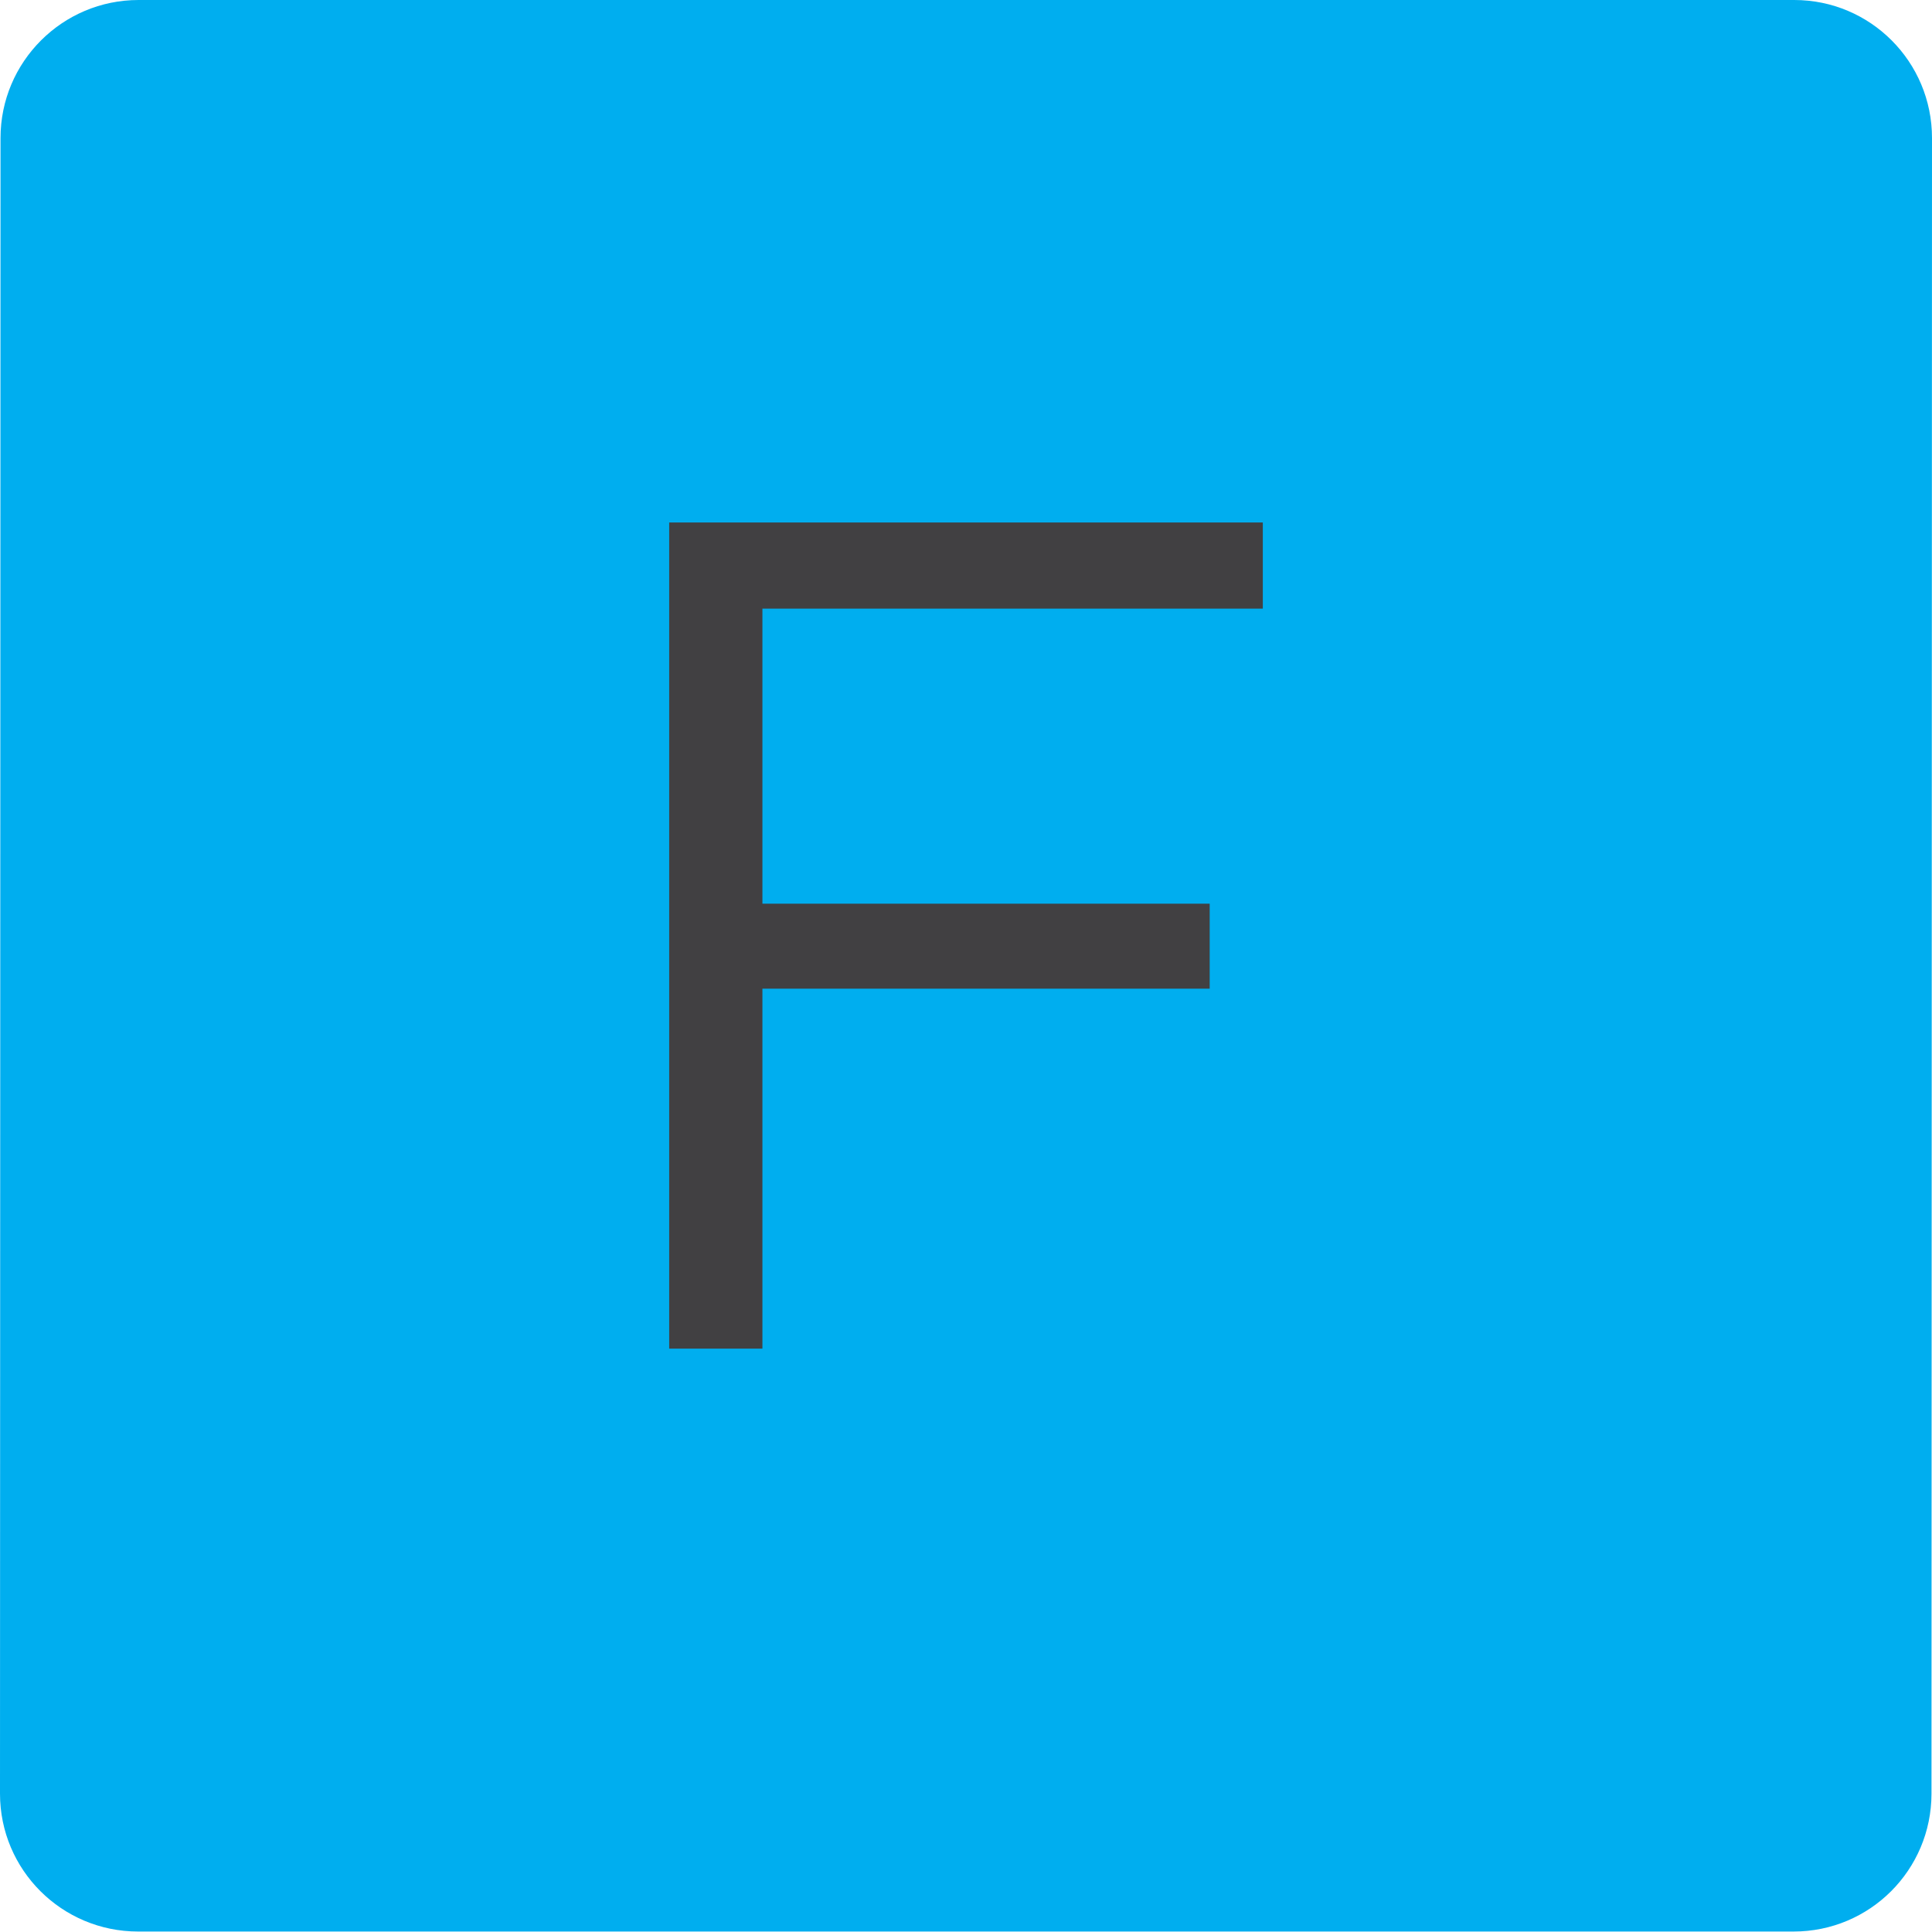
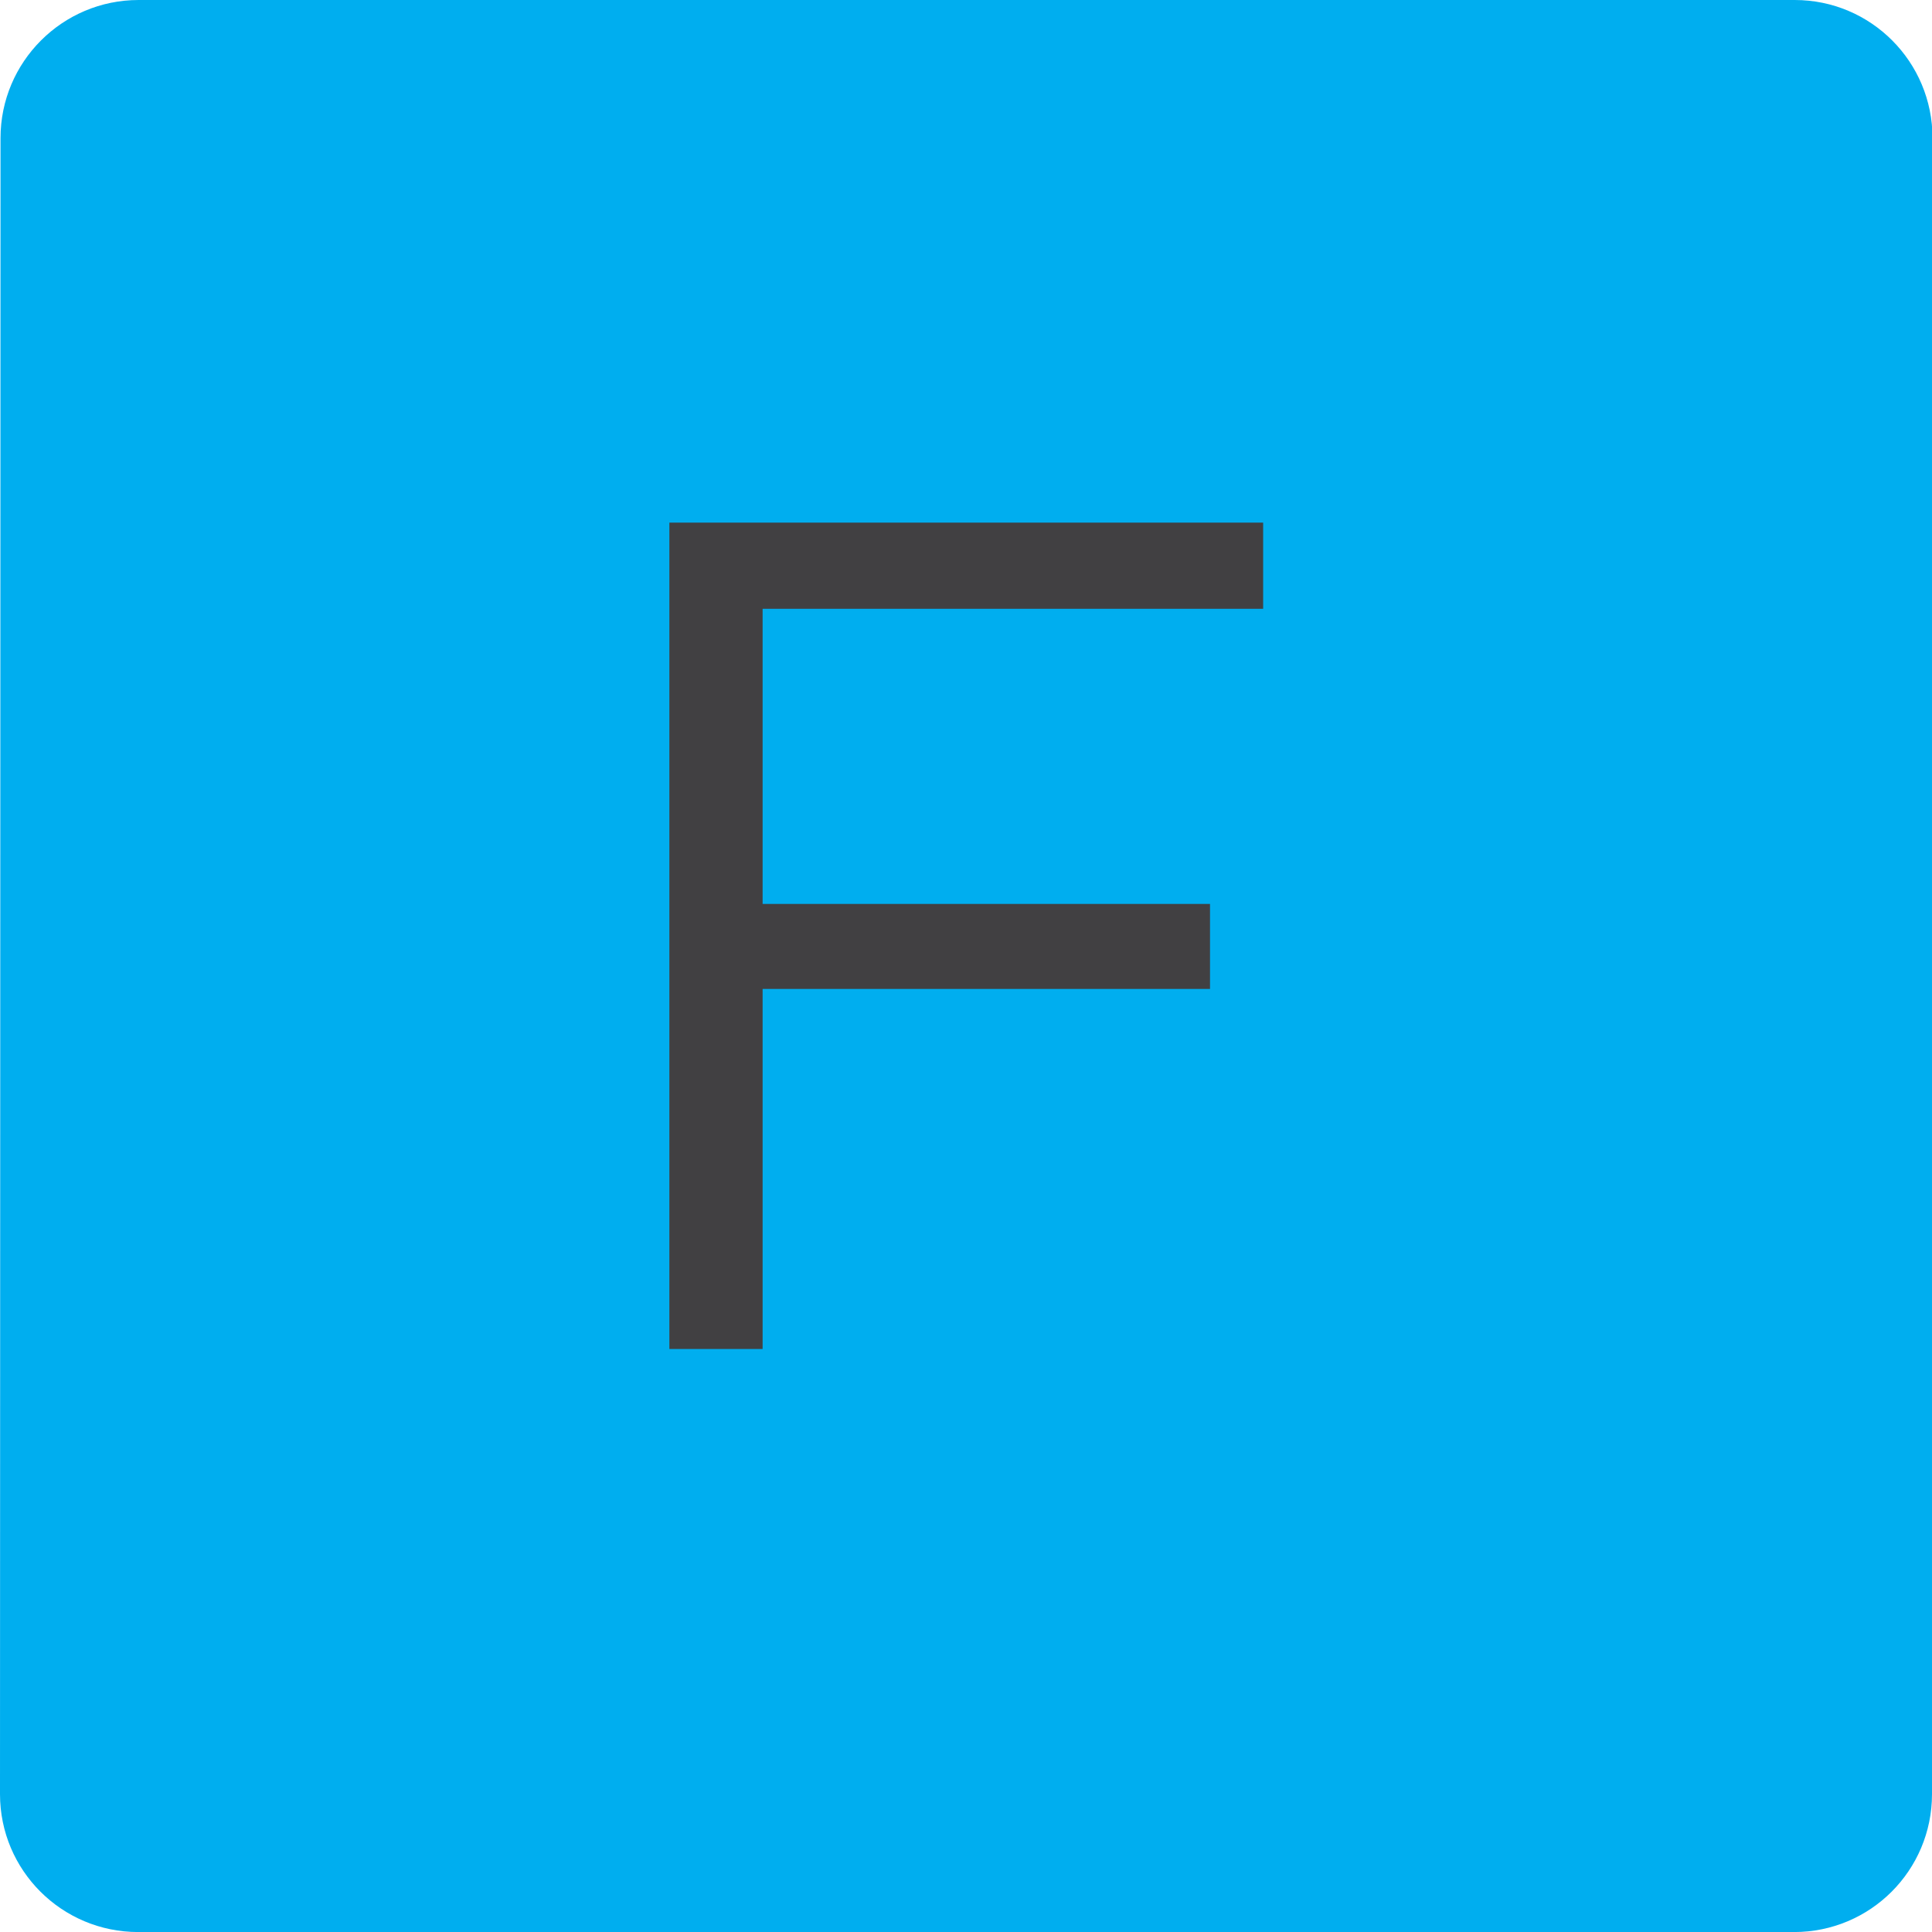
- <svg xmlns="http://www.w3.org/2000/svg" version="1.1" id="scrabble" x="0px" y="0px" viewBox="0 0 412.85 412.74" style="enable-background:new 0 0 412.85 412.74;" xml:space="preserve">
+ <svg xmlns="http://www.w3.org/2000/svg" version="1.1" id="scrabble" x="0px" y="0px" viewBox="0 0 412.74 412.74" style="enable-background:new 0 0 412.74 412.74;" xml:space="preserve">
  <style type="text/css">
	.st0{fill:#00AEEF;}
	.st1{display:none;}
	.st2{display:inline;fill:#E8D7BA;}
	.st3{display:inline;fill:#414042;}
	.st4{fill:#414042;}
	.st5{display:inline;}
</style>
  <g id="scrabbleTile">
    <g id="highlightedTile">
      <path id="top" class="st0" d="M383.41,0c16.29,0,29.45,13.21,29.44,29.51l-0.11,353.79c-0.01,16.29-13.17,29.45-29.46,29.45H29.5    C13.2,412.74,0,399.58,0,383.29L0.11,29.51C0.11,13.21,13.33,0,29.62,0H383.41z" />
    </g>
    <g id="tile_00000029007655792493338070000015857826428044154035_" class="st1">
      <path id="top_00000111908945748028226780000004154523604860632498_" class="st2" d="M383.41,0c16.29,0,29.45,13.21,29.44,29.51    l-0.11,353.79c-0.01,16.29-13.17,29.45-29.46,29.45H29.5c-16.29,0-29.5-13.16-29.5-29.45L0.11,29.51C0.11,13.21,13.33,0,29.62,0    H383.41z" />
    </g>
    <g id="Z" class="st1">
      <path class="st3" d="M135.69,274.81l114.24-145.26H139.47v-17.9h137.69v13.37L162.67,270.27h114.49v17.91H135.69V274.81z" />
    </g>
    <g id="Y" class="st1">
      <path class="st3" d="M196.34,218.32l-73.38-106.67h24.21l59.51,88.26l60.02-88.26h23.2l-73.38,106.42v70.11h-20.17V218.32z" />
    </g>
    <g id="X" class="st1">
      <path class="st3" d="M283.72,111.65l-65.06,86.5l67.58,90.03h-23.7l-56.49-76.16l-56.49,76.16h-22.95l67.58-90.03l-65.06-86.5    h23.45l53.97,72.63l53.97-72.63H283.72z" />
    </g>
    <g id="W" class="st1">
      <path class="st3" d="M78.06,111.27h21.69l50.44,147.02l48.42-147.53H215l48.42,147.53l50.44-147.02h20.93l-63.05,177.79h-16.9    l-48.42-143.24l-48.67,143.24h-16.64L78.06,111.27z" />
    </g>
    <g id="V" class="st1">
      <path class="st3" d="M121.69,111.01h22.19l62.79,152.07l63.05-152.07h21.44L215.25,288.8H197.6L121.69,111.01z" />
    </g>
    <g id="U" class="st1">
      <path class="st3" d="M132.91,212.9V110.26h19.92v101.38c0,38.08,20.43,59.51,53.97,59.51c32.53,0,53.21-19.67,53.21-58.25V110.26    h19.92v101.12c0,51.45-29.51,78.18-73.64,78.18C162.67,289.56,132.91,262.83,132.91,212.9z" />
    </g>
    <g id="T" class="st1">
      <path class="st3" d="M196.34,130.05h-59.26v-18.41h138.7v18.41h-59.26v158.12h-20.17V130.05z" />
    </g>
    <g id="S" class="st1">
      <path class="st3" d="M140.23,262.45l12.36-14.63c18.41,16.64,36.06,24.97,60.52,24.97c23.71,0,39.34-12.61,39.34-30.01v-0.51    c0-16.39-8.83-25.72-45.9-33.54c-40.6-8.83-59.26-21.94-59.26-50.94v-0.5c0-27.74,24.46-48.17,58-48.17    c25.72,0,44.13,7.31,62.04,21.69l-11.6,15.38c-16.39-13.37-32.78-19.17-50.94-19.17c-22.95,0-37.57,12.61-37.57,28.5v0.5    c0,16.64,9.08,25.97,47.91,34.3c39.34,8.57,57.5,22.95,57.5,49.93v0.51c0,30.26-25.22,49.93-60.27,49.93    C184.36,290.69,161.41,281.36,140.23,262.45z" />
    </g>
    <g id="R" class="st1">
      <path class="st3" d="M133.42,111.65h75.91c21.69,0,39.09,6.56,50.18,17.65c8.57,8.57,13.62,20.93,13.62,34.8v0.5    c0,29.25-20.17,46.4-47.91,51.45l54.22,72.12h-24.46l-51.19-68.59h-50.44v68.59h-19.92V111.65z M207.56,201.68    c26.48,0,45.39-13.62,45.39-36.31v-0.5c0-21.69-16.64-34.8-45.14-34.8h-54.47v71.62H207.56z" />
    </g>
    <g id="Q" class="st1">
      <path class="st3" d="M283.97,292.33l-23.45-20.93c-14.88,11.6-33.79,18.66-55.48,18.66c-53.71,0-89.78-42.12-89.78-90.79v-0.5    c0-48.67,36.57-91.29,90.28-91.29c53.71,0,89.78,42.11,89.78,90.79v0.5c0,21.94-7.82,42.87-20.93,59.01l23.2,19.67L283.97,292.33z     M246.4,258.54l-33.04-28.24l13.37-14.88l33.04,30.01c9.58-12.61,14.88-28.5,14.88-46.15v-0.5c0-40.1-29.25-72.88-69.6-72.88    c-40.35,0-69.1,32.28-69.1,72.38v0.5c0,40.1,29.25,72.88,69.6,72.88C221.18,271.65,235.3,266.86,246.4,258.54z" />
    </g>
    <g id="P" class="st1">
      <path class="st3" d="M140.35,111.65h66.07c39.84,0,66.07,21.18,66.07,55.98v0.5c0,38.08-31.77,57.75-69.35,57.75h-42.87v62.29    h-19.92V111.65z M203.9,207.73c29.25,0,48.42-15.63,48.42-38.84v-0.5c0-25.22-18.91-38.33-47.41-38.33h-44.64v77.67H203.9z" />
    </g>
    <g id="O" class="st1">
      <path class="st3" d="M116.4,200.41v-0.5c0-48.67,36.57-91.29,90.28-91.29c53.71,0,89.78,42.11,89.78,90.79v0.5    c0,48.67-36.57,91.29-90.28,91.29C152.46,291.2,116.4,249.08,116.4,200.41z M275.78,200.41v-0.5c0-40.1-29.25-72.88-69.6-72.88    c-40.35,0-69.1,32.28-69.1,72.38v0.5c0,40.1,29.25,72.88,69.6,72.88C247.03,272.79,275.78,240.51,275.78,200.41z" />
    </g>
    <g id="N" class="st1">
      <path class="st3" d="M131.78,111.65h18.66l111.21,141.47V111.65h19.42v176.53h-15.89L151.2,143.42v144.75h-19.42V111.65z" />
    </g>
    <g id="M" class="st1">
      <path class="st3" d="M121.94,111.65h20.17l64.31,96.33l64.31-96.33h20.17v176.53h-19.92V145.19l-64.31,94.57h-1.01l-64.31-94.32    v142.73h-19.42V111.65z" />
    </g>
    <g id="L" class="st1">
      <path class="st3" d="M146.78,111.65h19.92v158.12h99.36v18.41H146.78V111.65z" />
    </g>
    <g id="K" class="st1">
      <path class="st3" d="M131.27,111.65h19.92v105.41l101.38-105.41h25.72l-75.65,77.17l78.93,99.36h-24.97l-67.84-85.49l-37.58,38.08    v47.41h-19.92V111.65z" />
    </g>
    <g id="J" class="st1">
      <path class="st3" d="M151.7,258.16l14.37-12.36c10.84,16.39,21.94,25.22,40.35,25.22c19.92,0,34.55-14.37,34.55-42.37V110.38    h20.17v118.02c0,20.68-6.05,36.31-16.14,46.4c-9.83,9.58-23.2,14.63-38.84,14.63C179.69,289.43,162.8,276.32,151.7,258.16z" />
    </g>
    <g id="I" class="st1">
      <path class="st3" d="M196.46,111.65h19.92v176.53h-19.92V111.65z" />
    </g>
    <g id="H" class="st1">
      <path class="st3" d="M135.56,111.65h19.92v78.43h101.88v-78.43h19.92v176.53h-19.92v-79.44H155.48v79.44h-19.92V111.65z" />
    </g>
    <g id="G" class="st1">
      <path class="st3" d="M126.11,200.41v-0.5c0-48.42,35.56-91.29,88.52-91.29c29.76,0,48.17,8.57,65.82,23.45l-12.86,15.13    c-13.62-11.85-28.75-20.17-53.71-20.17c-39.09,0-67.08,33.04-67.08,72.38v0.5c0,42.11,26.98,73.38,69.85,73.38    c20.17,0,38.84-7.82,50.94-17.65v-43.88h-53.71v-17.9h72.88v70.36c-16.39,14.63-41.11,26.98-70.86,26.98    C160.4,291.2,126.11,250.85,126.11,200.41z" />
    </g>
    <g id="F">
      <path class="st4" d="M143,111.65h126.85v18.41H162.92v63.05h95.58v18.16h-95.58v76.92H143V111.65z" />
    </g>
    <g id="E" class="st1">
      <path class="st3" d="M141.99,111.65H269.6v18.16H161.92v60.27h96.33v18.16h-96.33v61.78h108.94v18.16H141.99V111.65z" />
    </g>
    <g id="D" class="st1">
      <path class="st3" d="M128.88,111.65h61.28c55.48,0,93.81,38.08,93.81,87.76v0.5c0,49.68-38.33,88.26-93.81,88.26h-61.28V111.65z     M148.8,130.06v139.71h41.36c44.64,0,73.13-30.26,73.13-69.35v-0.5c0-39.09-28.5-69.85-73.13-69.85H148.8z" />
    </g>
    <g id="C" class="st1">
      <path class="st3" d="M126.86,200.41v-0.5c0-49.93,37.32-91.29,89.27-91.29c32.03,0,51.19,11.35,68.85,27.99l-13.62,14.63    c-14.88-14.12-31.52-24.21-55.48-24.21c-39.09,0-68.34,31.78-68.34,72.38v0.5c0,40.85,29.5,72.88,68.34,72.88    c24.21,0,40.1-9.33,56.99-25.47l13.11,12.86c-18.41,18.66-38.58,31.02-70.61,31.02C164.44,291.2,126.86,251.1,126.86,200.41z" />
    </g>
    <g id="B" class="st1">
      <path class="st3" d="M135.18,111.65h75.15c20.17,0,36.06,5.8,46.15,15.64c7.31,7.57,11.35,16.9,11.35,28.24v0.5    c0,22.95-14.12,34.8-27.99,40.85c20.93,6.3,37.83,18.41,37.83,42.62v0.5c0,30.26-25.47,48.17-64.05,48.17h-78.43V111.65z     M247.66,158.3c0-17.4-13.87-28.75-39.09-28.75h-53.71v60.78h52.2c23.96,0,40.6-10.84,40.6-31.52V158.3z M210.59,207.98h-55.73    v62.29h59.26c26.73,0,43.38-11.85,43.38-31.52v-0.5C257.49,219.08,241.35,207.98,210.59,207.98z" />
    </g>
    <g id="A" class="st1">
      <path class="st3" d="M197.09,111.02h18.66L296.2,288.8h-21.44l-20.68-46.65h-96.08l-20.93,46.65h-20.43L197.09,111.02z     M246.27,223.99l-40.1-89.78l-40.35,89.78H246.27z" />
    </g>
    <g id="_x31_0" class="st1">
      <g class="st5">
        <g>
          <path class="st4" d="M330.2,334.71l-6.59,1.83l-1.36-5.23l9.89-3.14h4.45v36.9h-6.39V334.71z" />
          <path class="st4" d="M344.59,346.86v-0.11c0-10.47,6.38-18.95,16.02-18.95c9.58,0,15.91,8.37,15.91,18.84v0.1      c0,10.47-6.38,18.95-16.02,18.95C350.87,365.7,344.59,357.32,344.59,346.86z M369.87,346.86v-0.11c0-7.22-3.72-13.14-9.37-13.14      c-5.65,0-9.26,5.76-9.26,13.03v0.1c0,7.22,3.66,13.14,9.37,13.14C366.31,359.89,369.87,354.03,369.87,346.86z" />
        </g>
      </g>
    </g>
    <g id="_x38_" class="st1">
      <g class="st5">
        <g>
          <path class="st4" d="M335.41,355.07v-0.11c0-4.4,2.46-7.17,6.59-8.9c-3.09-1.62-5.34-4.08-5.34-8.16v-0.1      c0-5.6,5.39-9.89,12.72-9.89c7.33,0,12.72,4.24,12.72,9.89v0.1c0,4.08-2.25,6.54-5.34,8.16c4.03,1.83,6.59,4.45,6.59,8.79v0.11      c0,6.54-5.97,10.62-13.97,10.62C341.37,365.59,335.41,361.41,335.41,355.07z M357.07,354.71v-0.11c0-3.35-3.35-5.55-7.69-5.55      c-4.34,0-7.64,2.2-7.64,5.55v0.11c0,2.98,2.83,5.5,7.64,5.5C354.19,360.2,357.07,357.74,357.07,354.71z M355.92,338.54v-0.11      c0-2.83-2.62-5.13-6.54-5.13s-6.54,2.3-6.54,5.08v0.11c0,3.19,2.77,5.44,6.54,5.44C353.15,343.93,355.92,341.68,355.92,338.54z" />
        </g>
      </g>
    </g>
    <g id="_x35_" class="st1">
      <g class="st5">
        <g>
          <path class="st4" d="M335.85,359.78l3.98-4.66c2.93,2.72,6.02,4.4,9.42,4.4c4.4,0,7.27-2.51,7.27-6.33v-0.1      c0-3.72-3.14-6.07-7.59-6.07c-2.62,0-4.87,0.73-6.75,1.62l-3.87-2.56l1.05-17.95h21.93v5.7H344.9l-0.58,8.58      c1.73-0.63,3.35-1.05,5.81-1.05c7.12,0,12.77,3.77,12.77,11.51v0.11c0,7.48-5.5,12.4-13.61,12.4      C343.7,365.38,339.3,363.13,335.85,359.78z" />
        </g>
      </g>
    </g>
    <g id="_x34_" class="st1">
      <g class="st5">
        <g>
          <path class="st4" d="M353.51,356.98h-18.48l-1.2-4.61l20.36-24.08h5.5v23.4h5.23v5.29h-5.23v8.22h-6.18V356.98z M353.51,351.7      v-14.5l-12.04,14.5H353.51z" />
        </g>
      </g>
    </g>
    <g id="_x33_" class="st1">
      <g class="st5">
        <g>
          <path class="st4" d="M335.95,358.95l4.5-4.19c2.62,3.09,5.55,4.81,9.63,4.81c3.61,0,6.33-2.2,6.33-5.55v-0.1      c0-3.61-3.3-5.65-8.43-5.65h-2.98l-1.05-4.03l9.89-10.52H338v-5.6h24.23v4.81l-10.21,10.47c5.55,0.68,10.78,3.51,10.78,10.26      v0.11c0,6.75-5.18,11.62-12.82,11.62C343.6,365.38,339.04,362.72,335.95,358.95z" />
        </g>
      </g>
    </g>
    <g id="_x32_" class="st1">
      <g class="st5">
        <g>
          <path class="st4" d="M336.14,360.26l12.61-10.73c5.02-4.29,6.86-6.59,6.86-9.89c0-3.61-2.56-5.7-5.91-5.7      c-3.35,0-5.65,1.83-8.43,5.5l-4.61-3.61c3.51-4.87,6.96-7.64,13.5-7.64c7.17,0,12.09,4.4,12.09,10.94v0.1      c0,5.76-3.04,8.9-9.53,14.18l-7.54,6.28h17.43v5.65h-26.48V360.26z" />
        </g>
      </g>
    </g>
    <g id="_x31__56_" class="st1">
      <g class="st5">
        <g>
          <path class="st4" d="M350.16,334.85l-6.59,1.83l-1.36-5.23l9.89-3.14h4.45v36.9h-6.39V334.85z" />
        </g>
      </g>
    </g>
  </g>
</svg>
